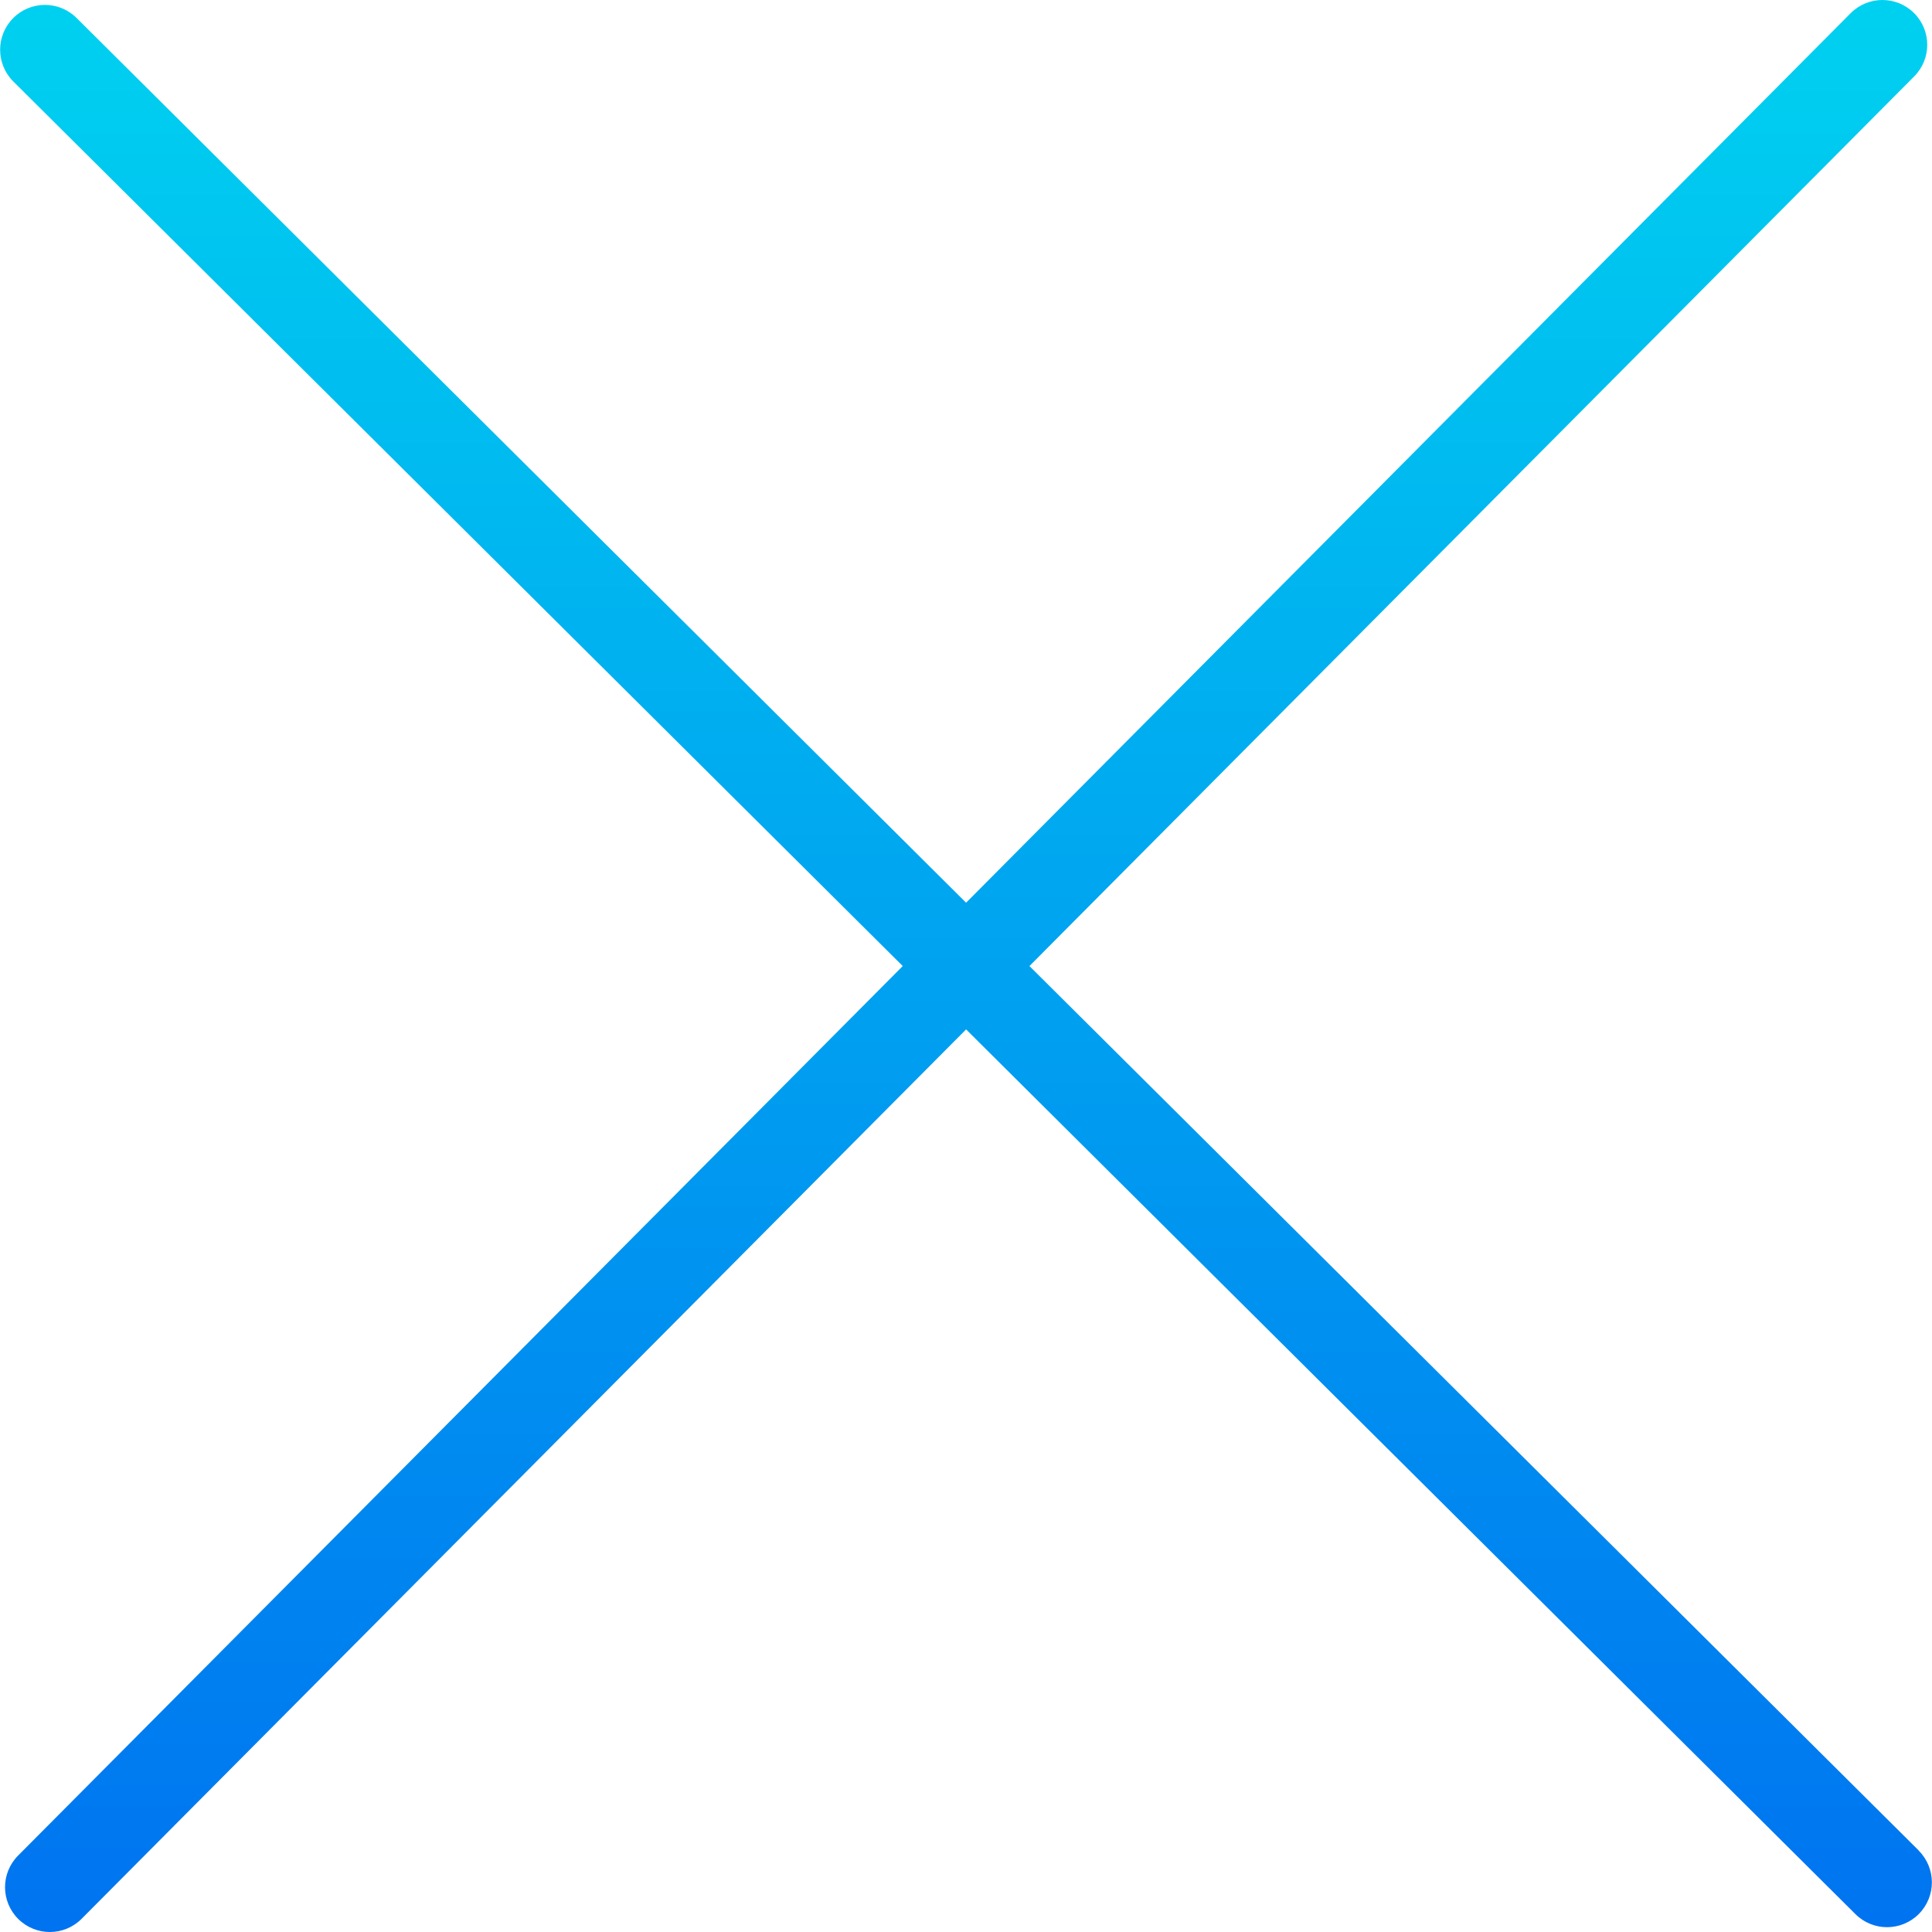
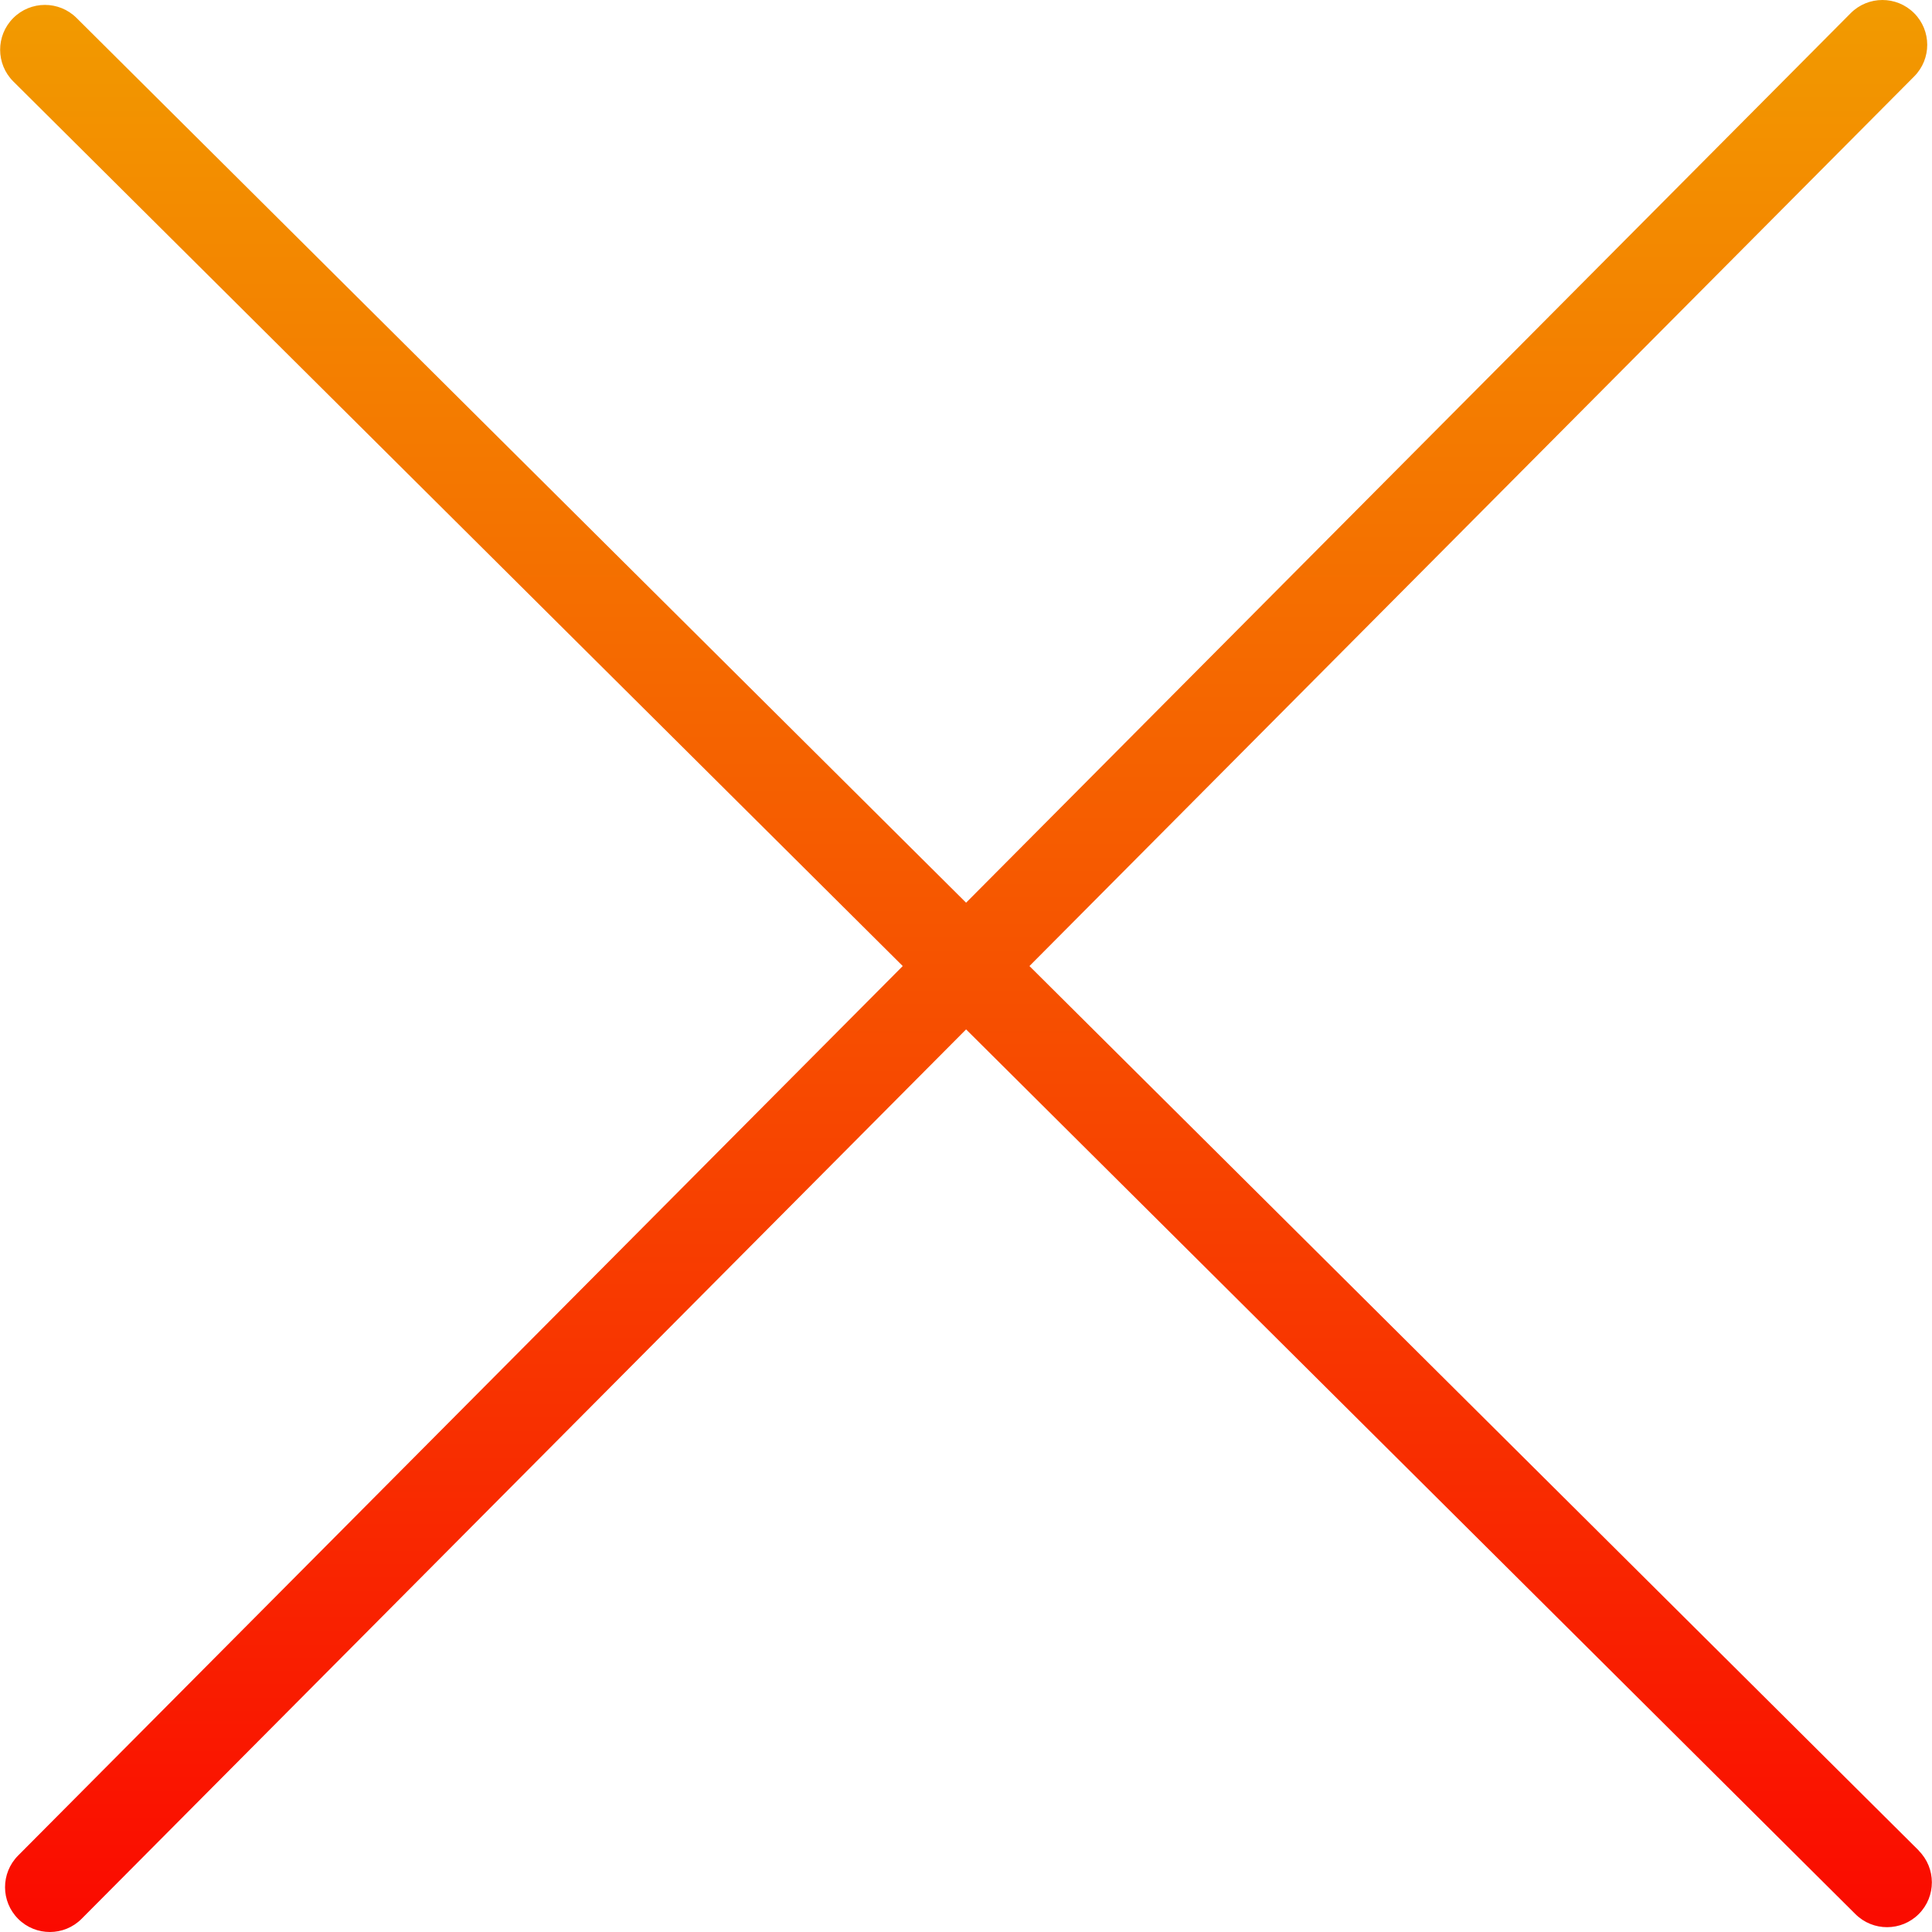
<svg xmlns="http://www.w3.org/2000/svg" version="1.1" id="Capa_1" x="0px" y="0px" viewBox="0 0 344.971 344.971" style="enable-background:new 0 0 344.971 344.971;" xml:space="preserve">
  <linearGradient id="SVGID_1_" gradientUnits="userSpaceOnUse" x1="-94.375" y1="495.609" x2="-94.375" y2="551.846" gradientTransform="matrix(8 0 0 -8 927.4885 4333.443)">
-     <stop offset="0" style="stop-color:#006DF0" />
-     <stop offset="1" style="stop-color:#00E7F0" />
+     <stop offset="0" style="stop-color:#FB0000" />
+     <stop offset="1" style="stop-color:#F0BD00" />
  </linearGradient>
  <path style="fill:url(#SVGID_1_);" d="M342.622,330.438L183.814,172.494L341.79,13.646c3.117-3.133,3.105-8.199-0.028-11.316  c-3.133-3.117-8.199-3.105-11.316,0.028l0,0L172.502,161.182L13.67,3.206C10.537,0.089,5.471,0.101,2.354,3.234  s-3.105,8.199,0.028,11.316l0,0L161.19,172.494L3.23,331.326c-3.117,3.133-3.105,8.199,0.028,11.316  c3.133,3.117,8.199,3.105,11.316-0.028l157.928-158.808l158.8,157.976c3.133,3.117,8.199,3.105,11.316-0.028  c3.117-3.133,3.105-8.199-0.028-11.316l0,0L342.622,330.438z" />
-   <g>
- </g>
-   <g>
- </g>
-   <g>
- </g>
-   <g>
- </g>
-   <g>
- </g>
-   <g>
- </g>
-   <g>
- </g>
-   <g>
- </g>
-   <g>
- </g>
-   <g>
- </g>
-   <g>
- </g>
-   <g>
- </g>
-   <g>
- </g>
-   <g>
- </g>
-   <g>
- </g>
</svg>
